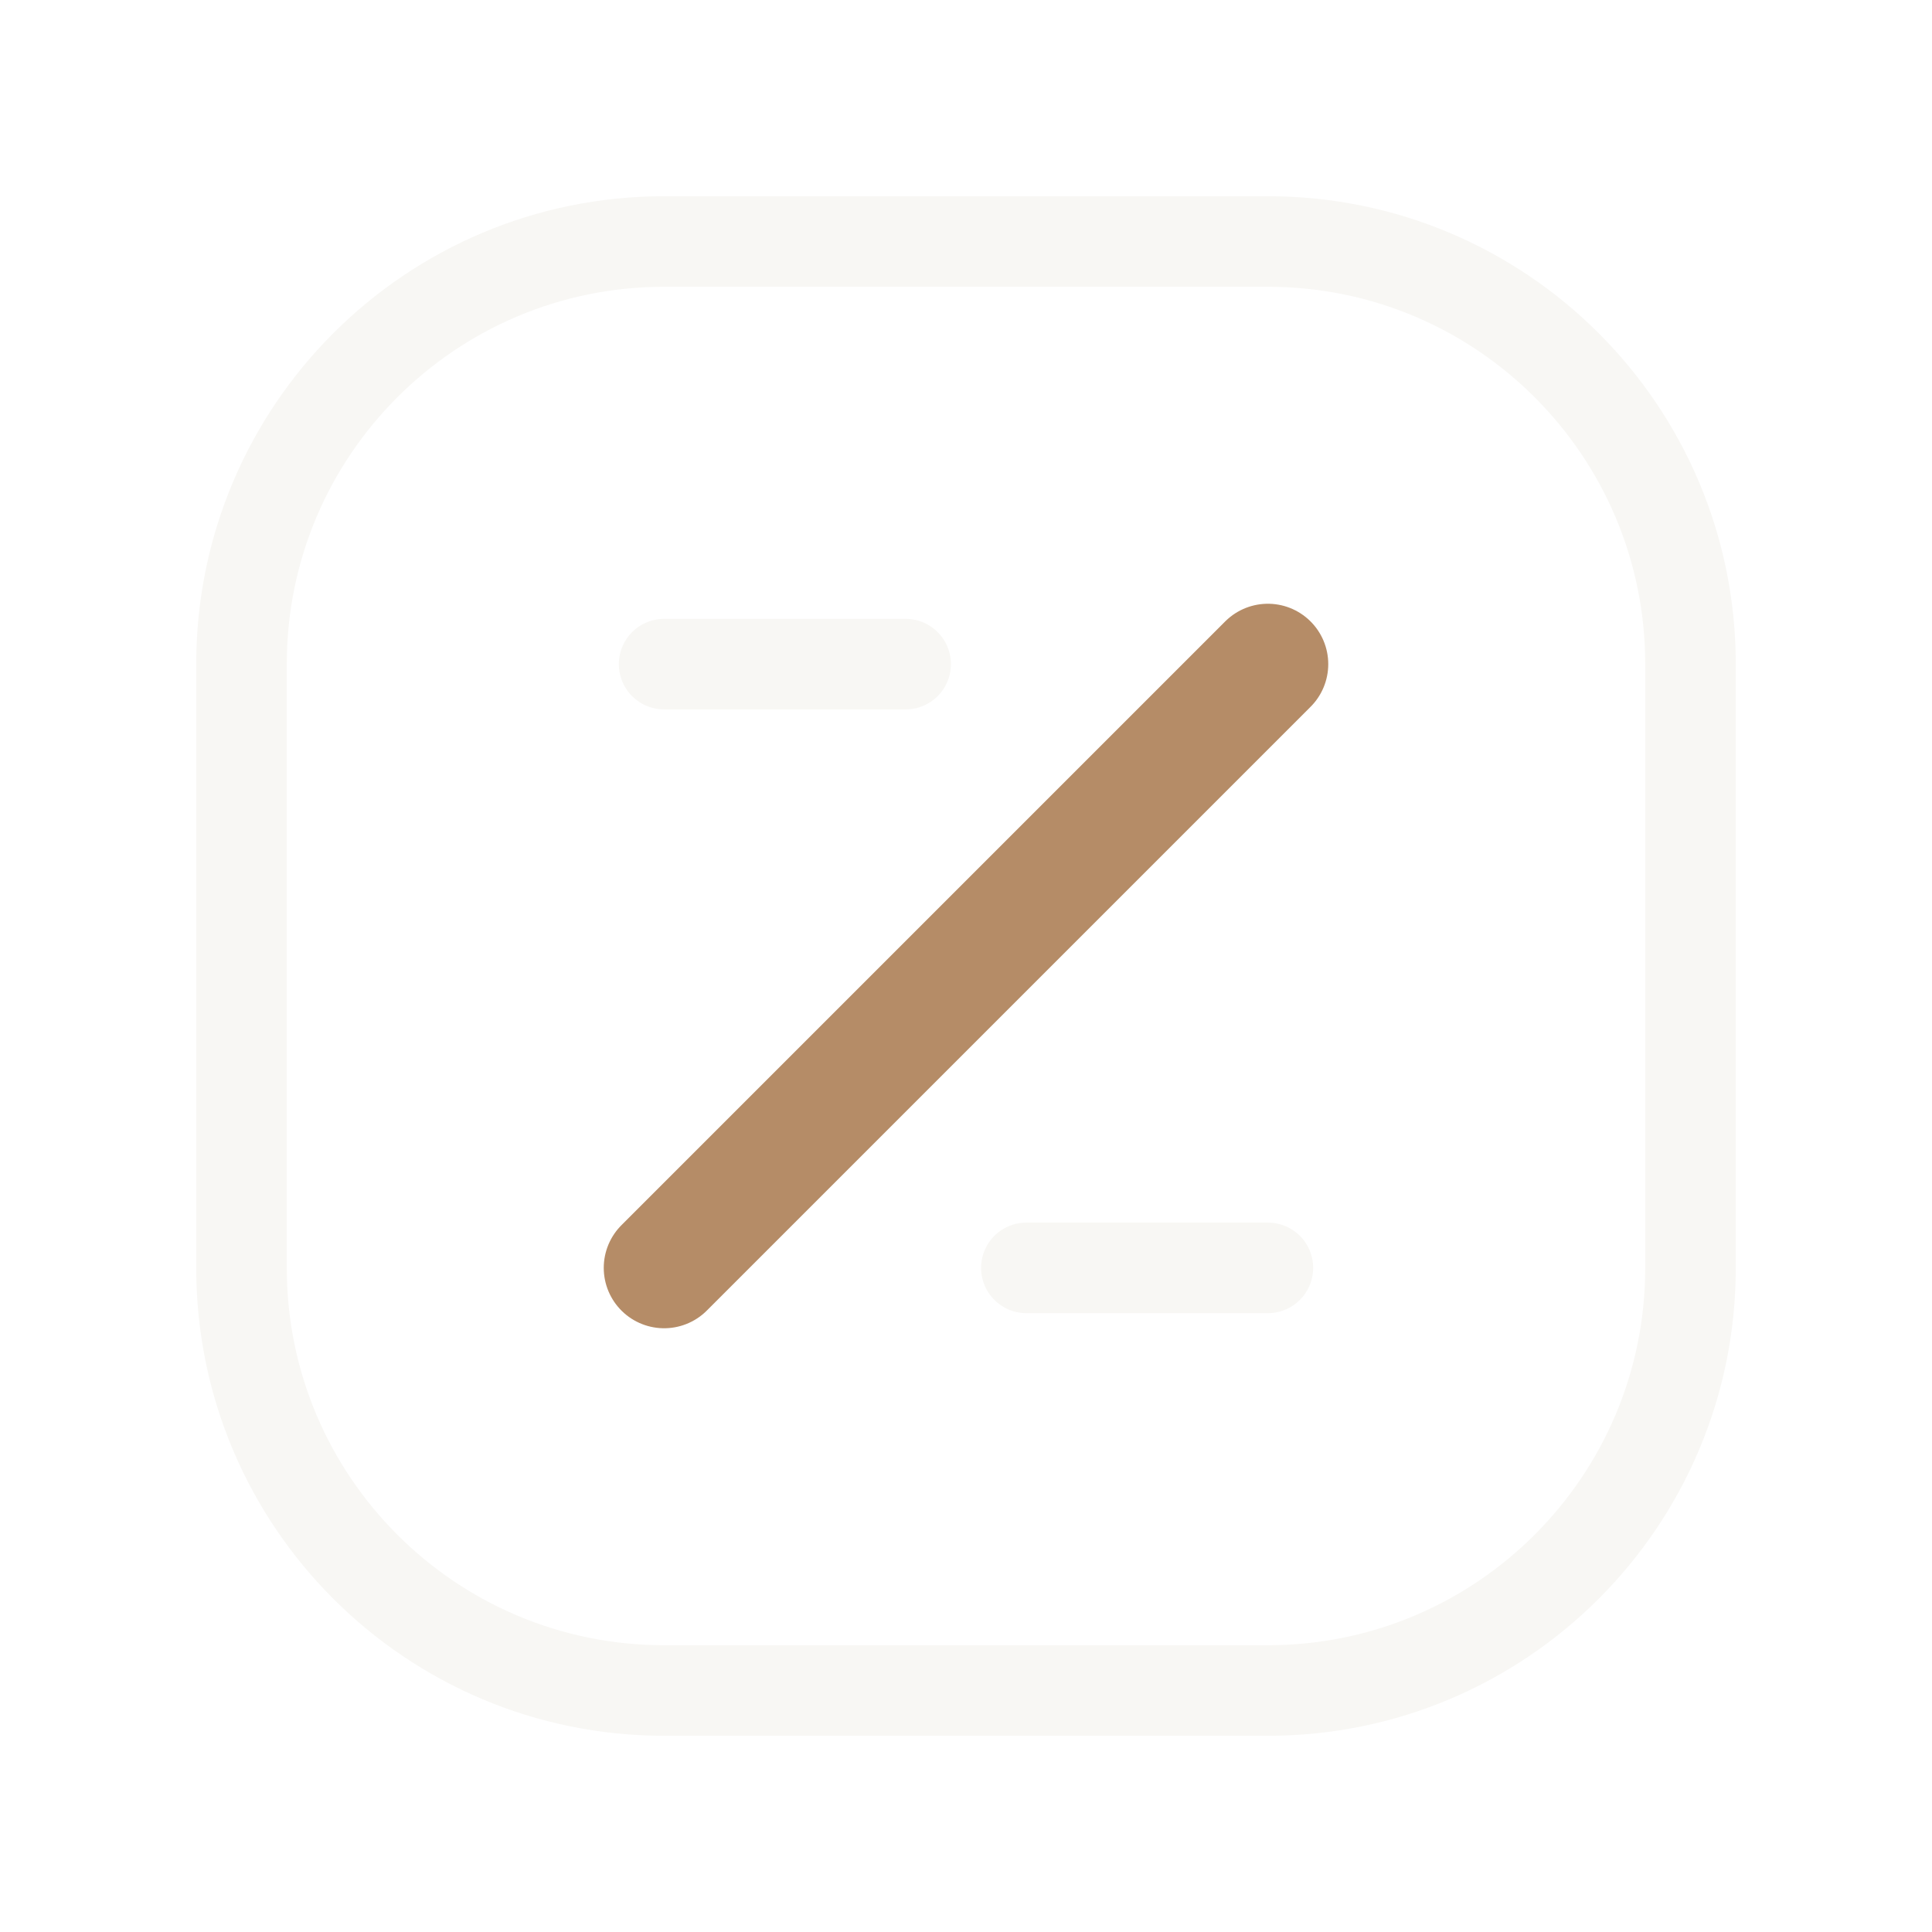
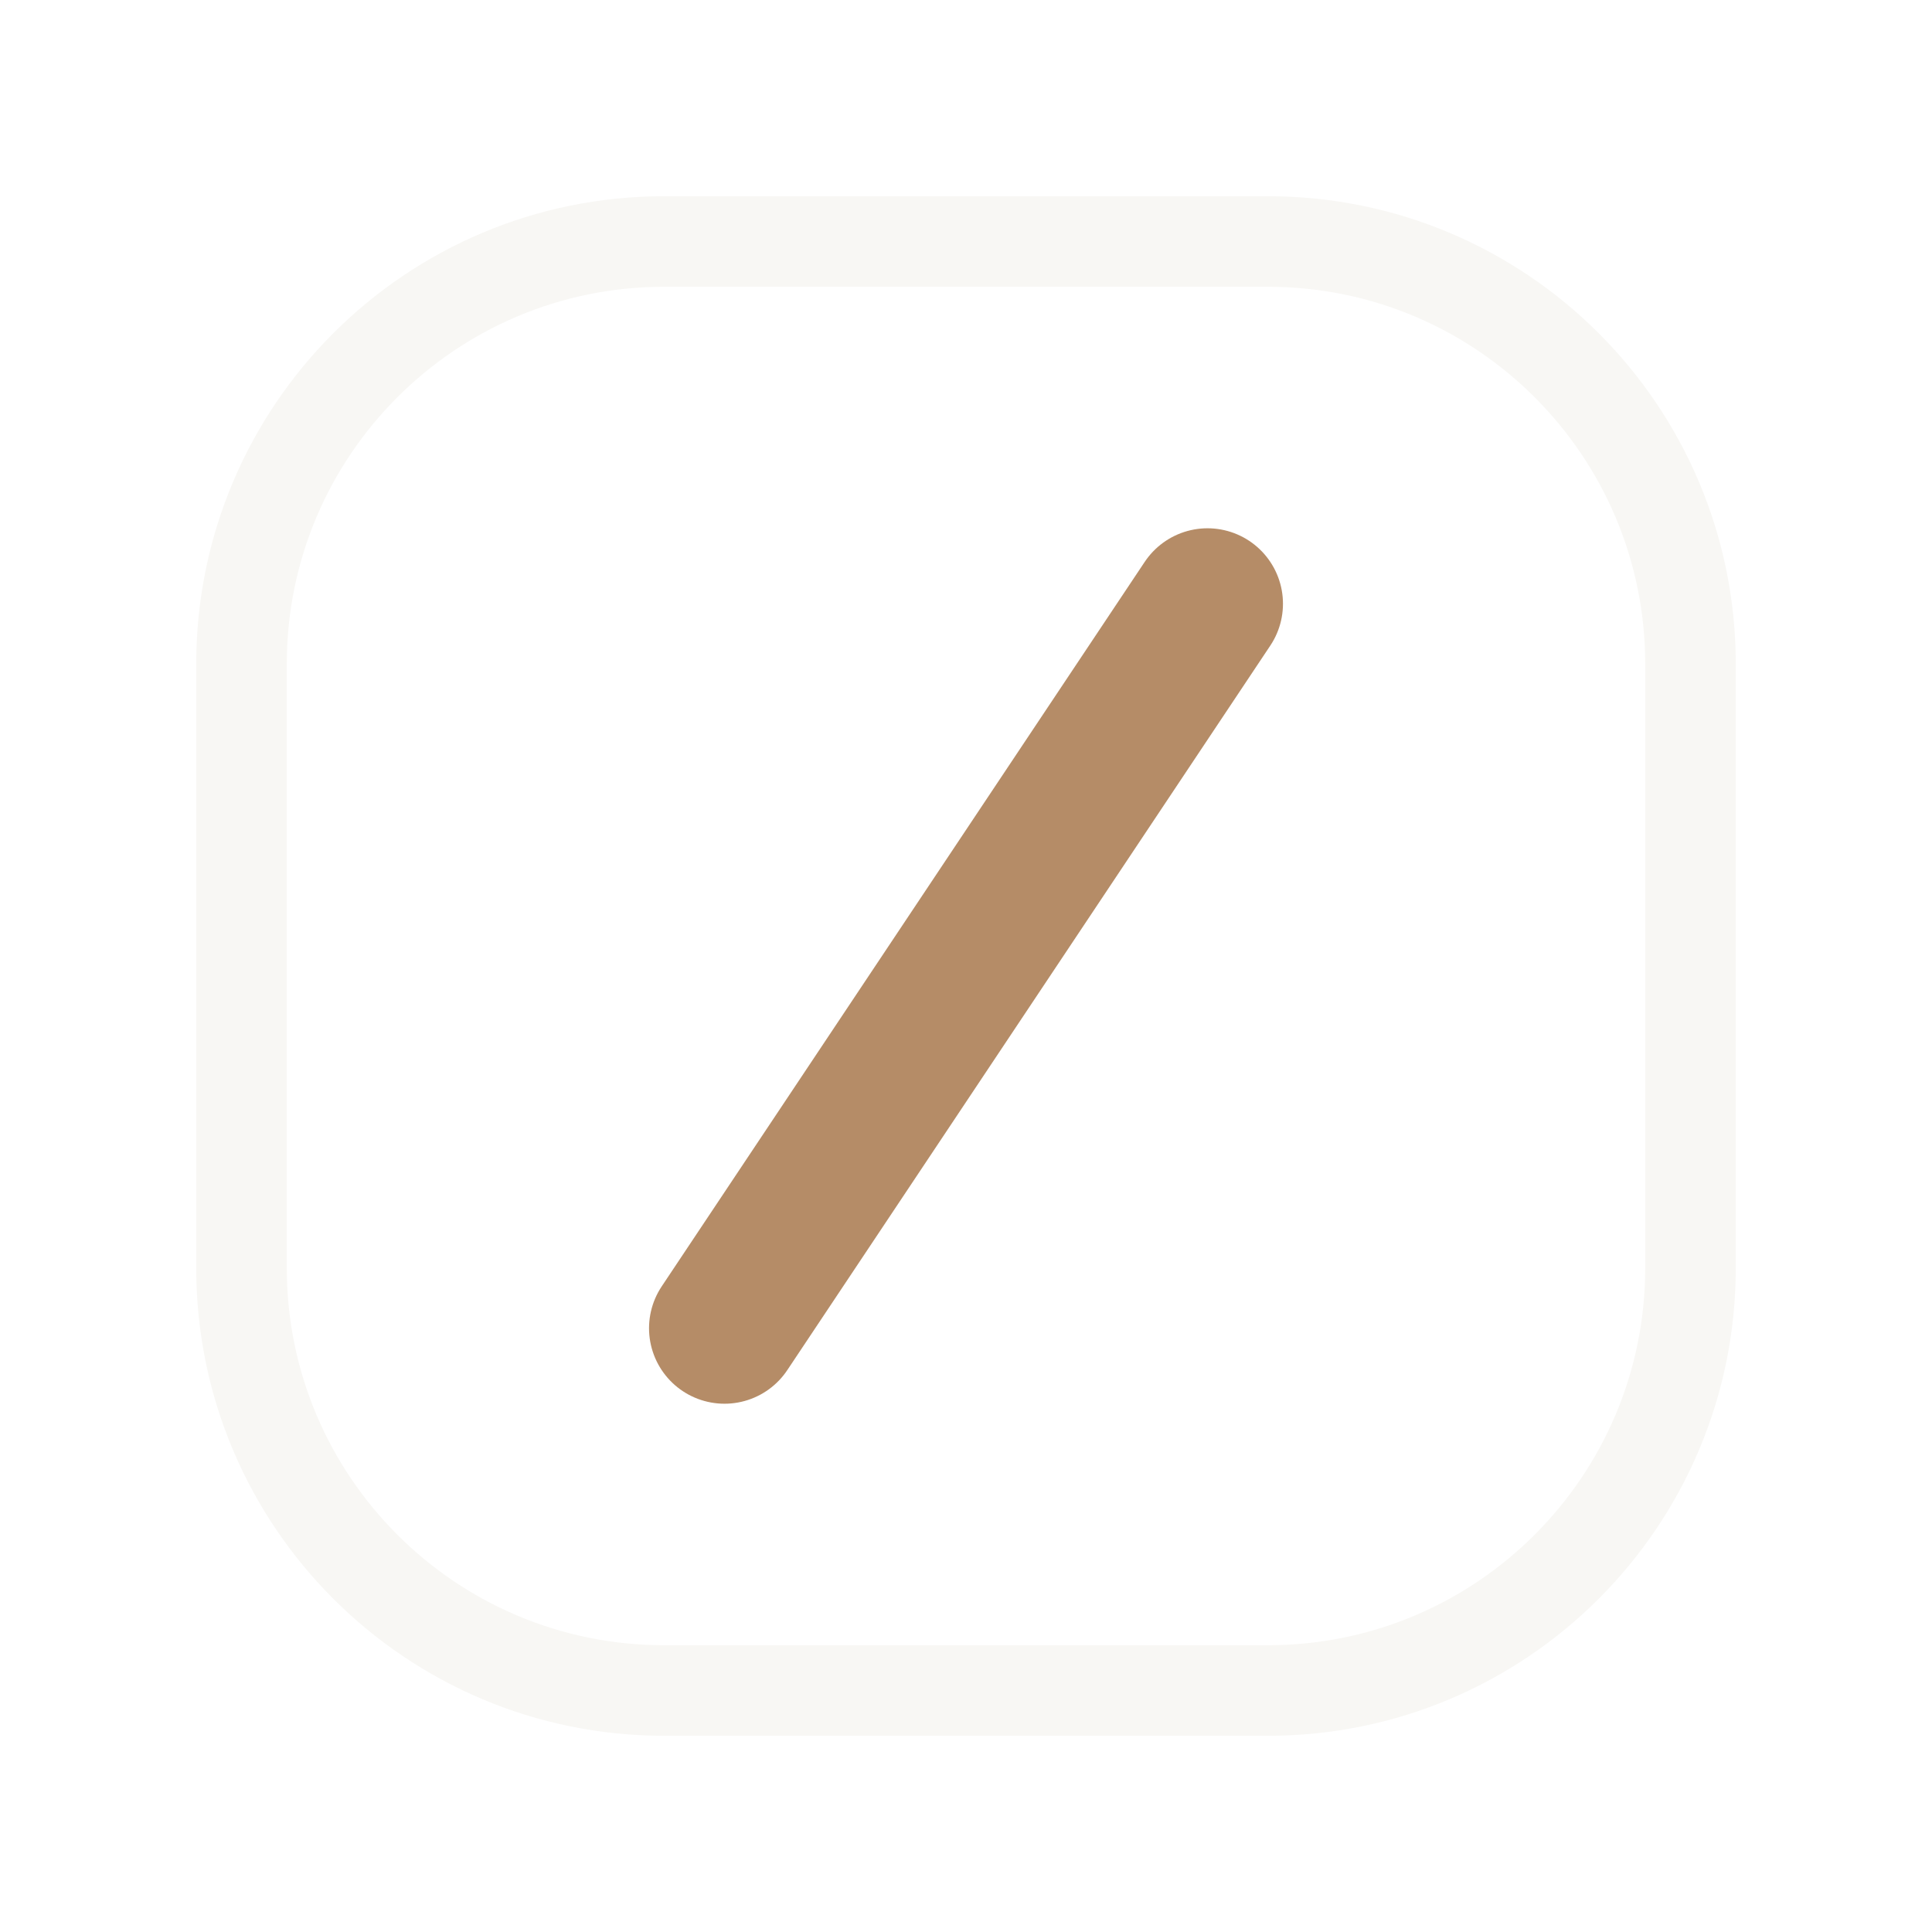
<svg xmlns="http://www.w3.org/2000/svg" width="64" height="64" viewBox="0 0 64 64" fill="none" role="img" aria-label="DGDH CUT">
  <rect x="8" y="8" width="48" height="48" rx="14" stroke="#F8F7F4" stroke-width="3" />
-   <path d="M22 42L42 22" stroke="#B58C67" stroke-width="4" stroke-linecap="round" />
-   <path d="M22 22H30M34 42H42" stroke="#F8F7F4" stroke-width="3" stroke-linecap="round" />
+   <path d="M40 20L24 44" stroke="#B58C67" stroke-width="5" stroke-linecap="round" />
</svg>
